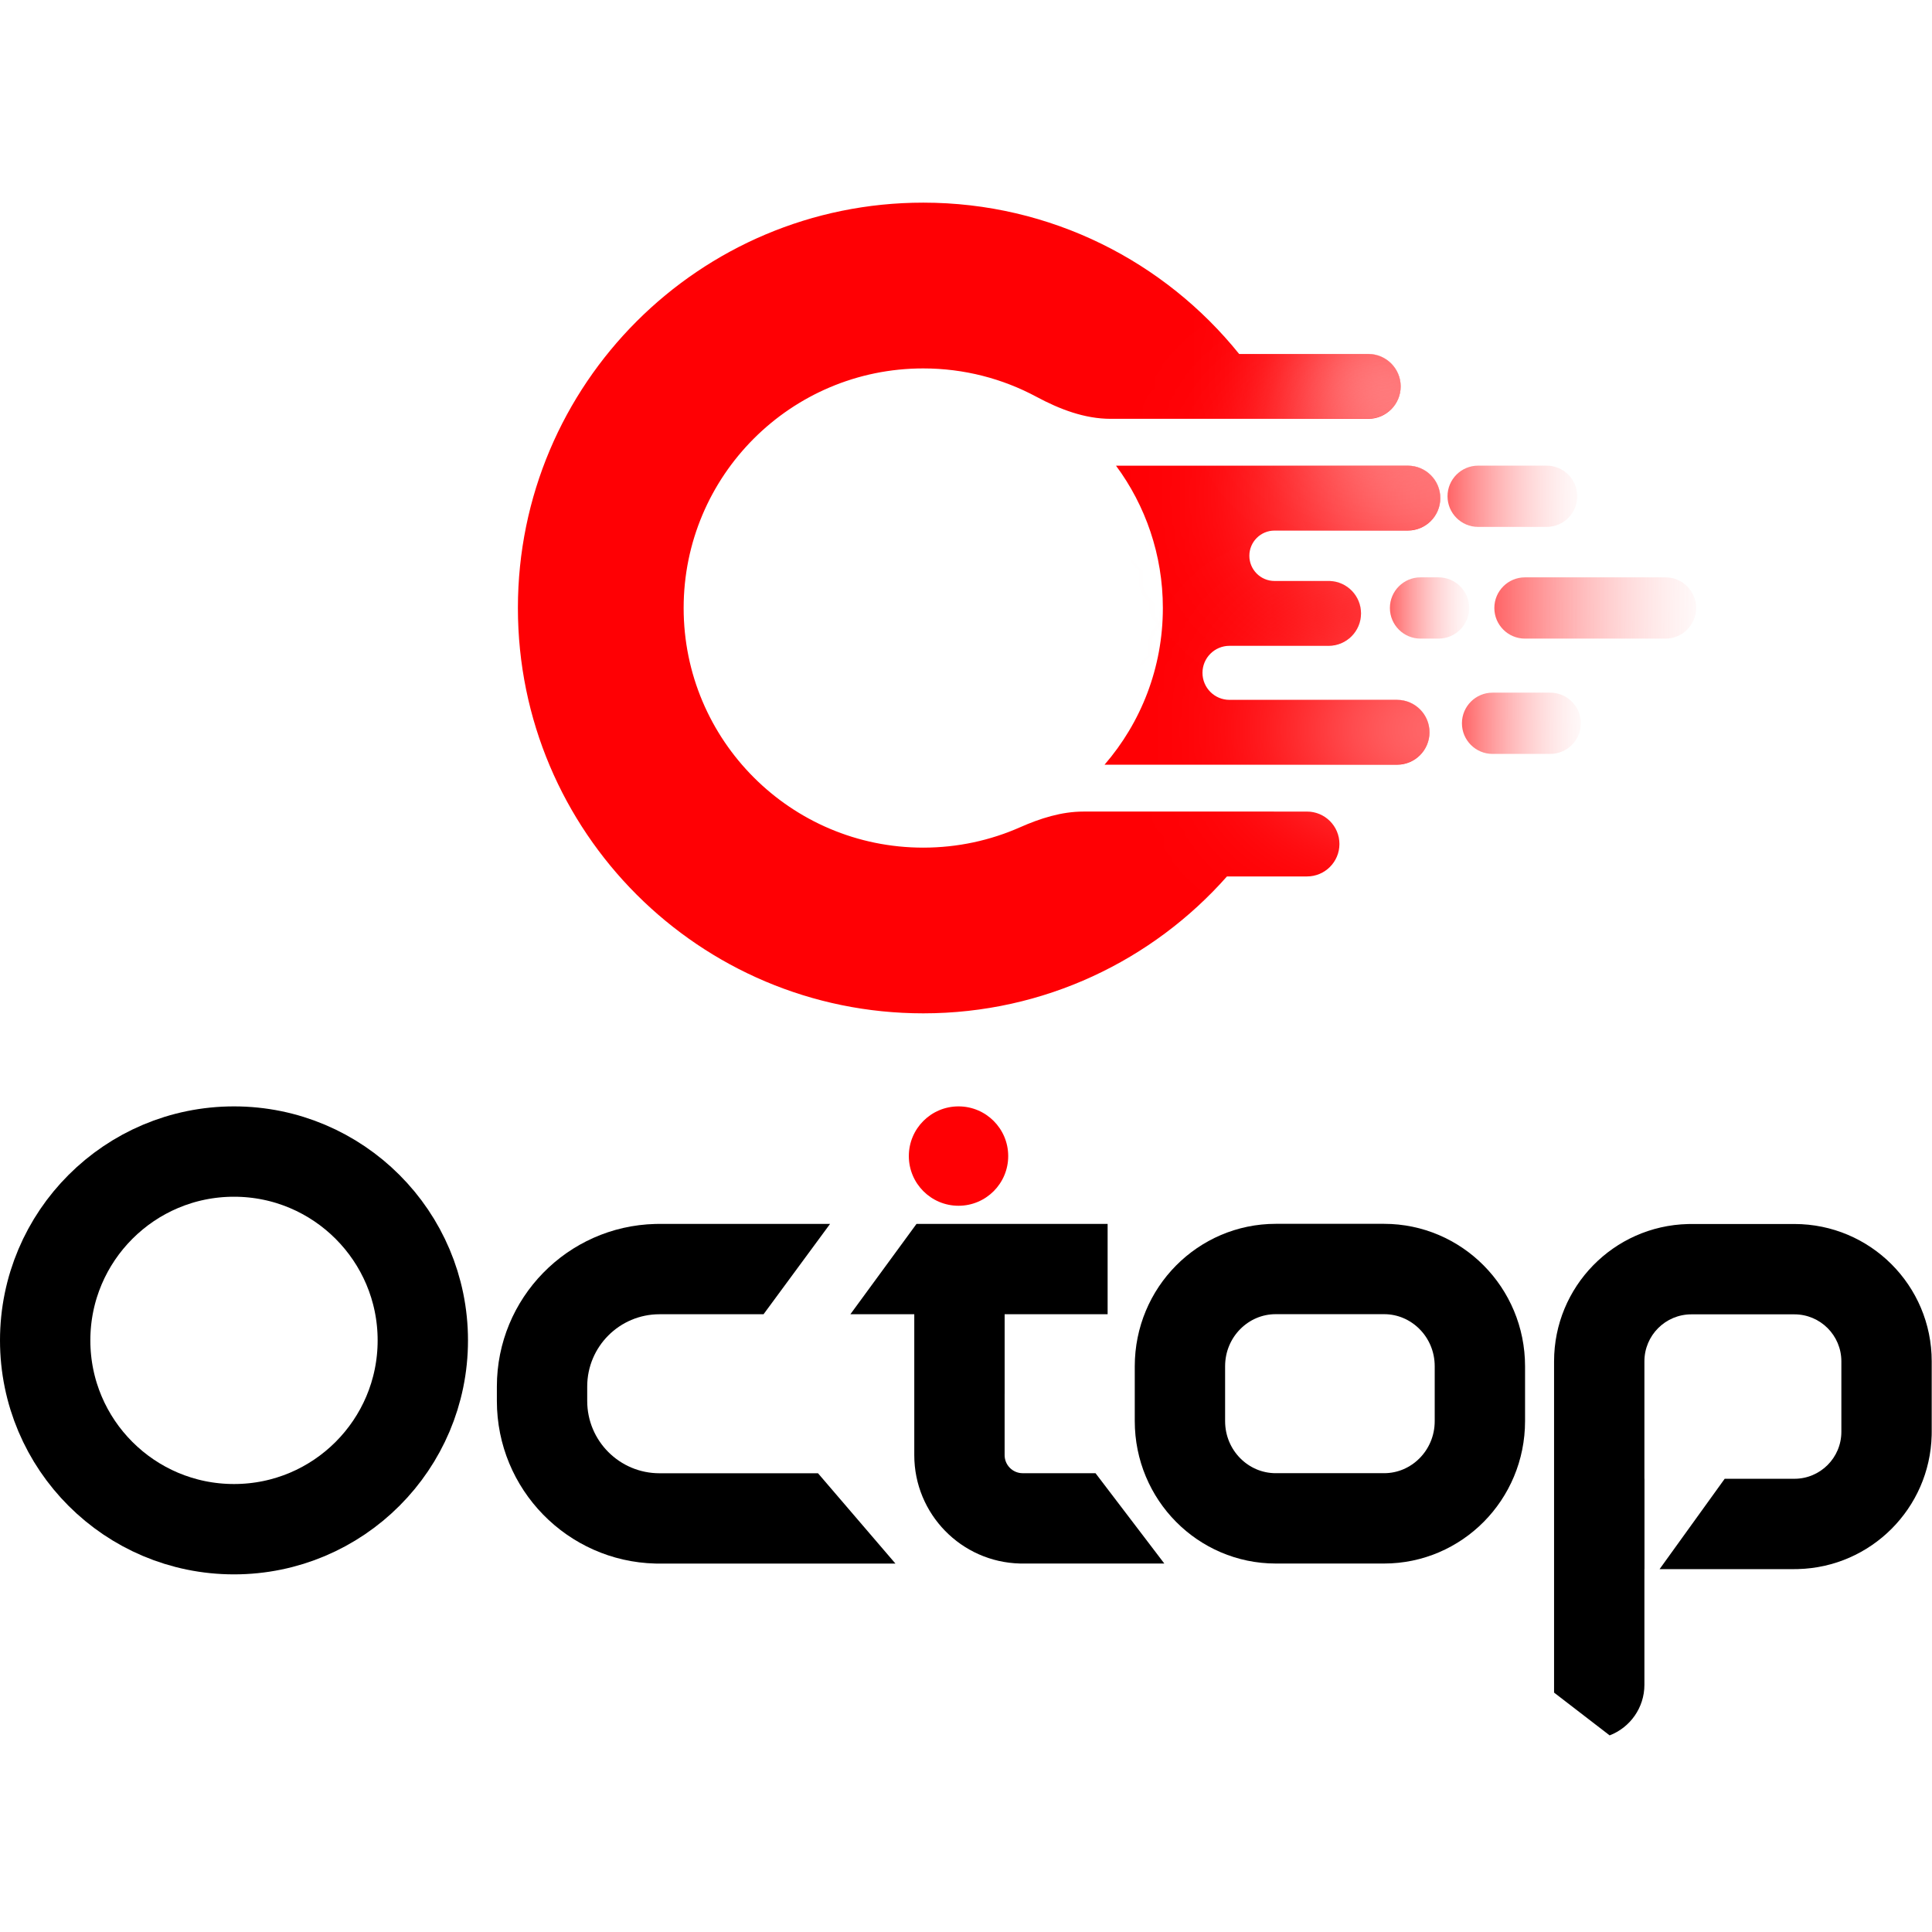
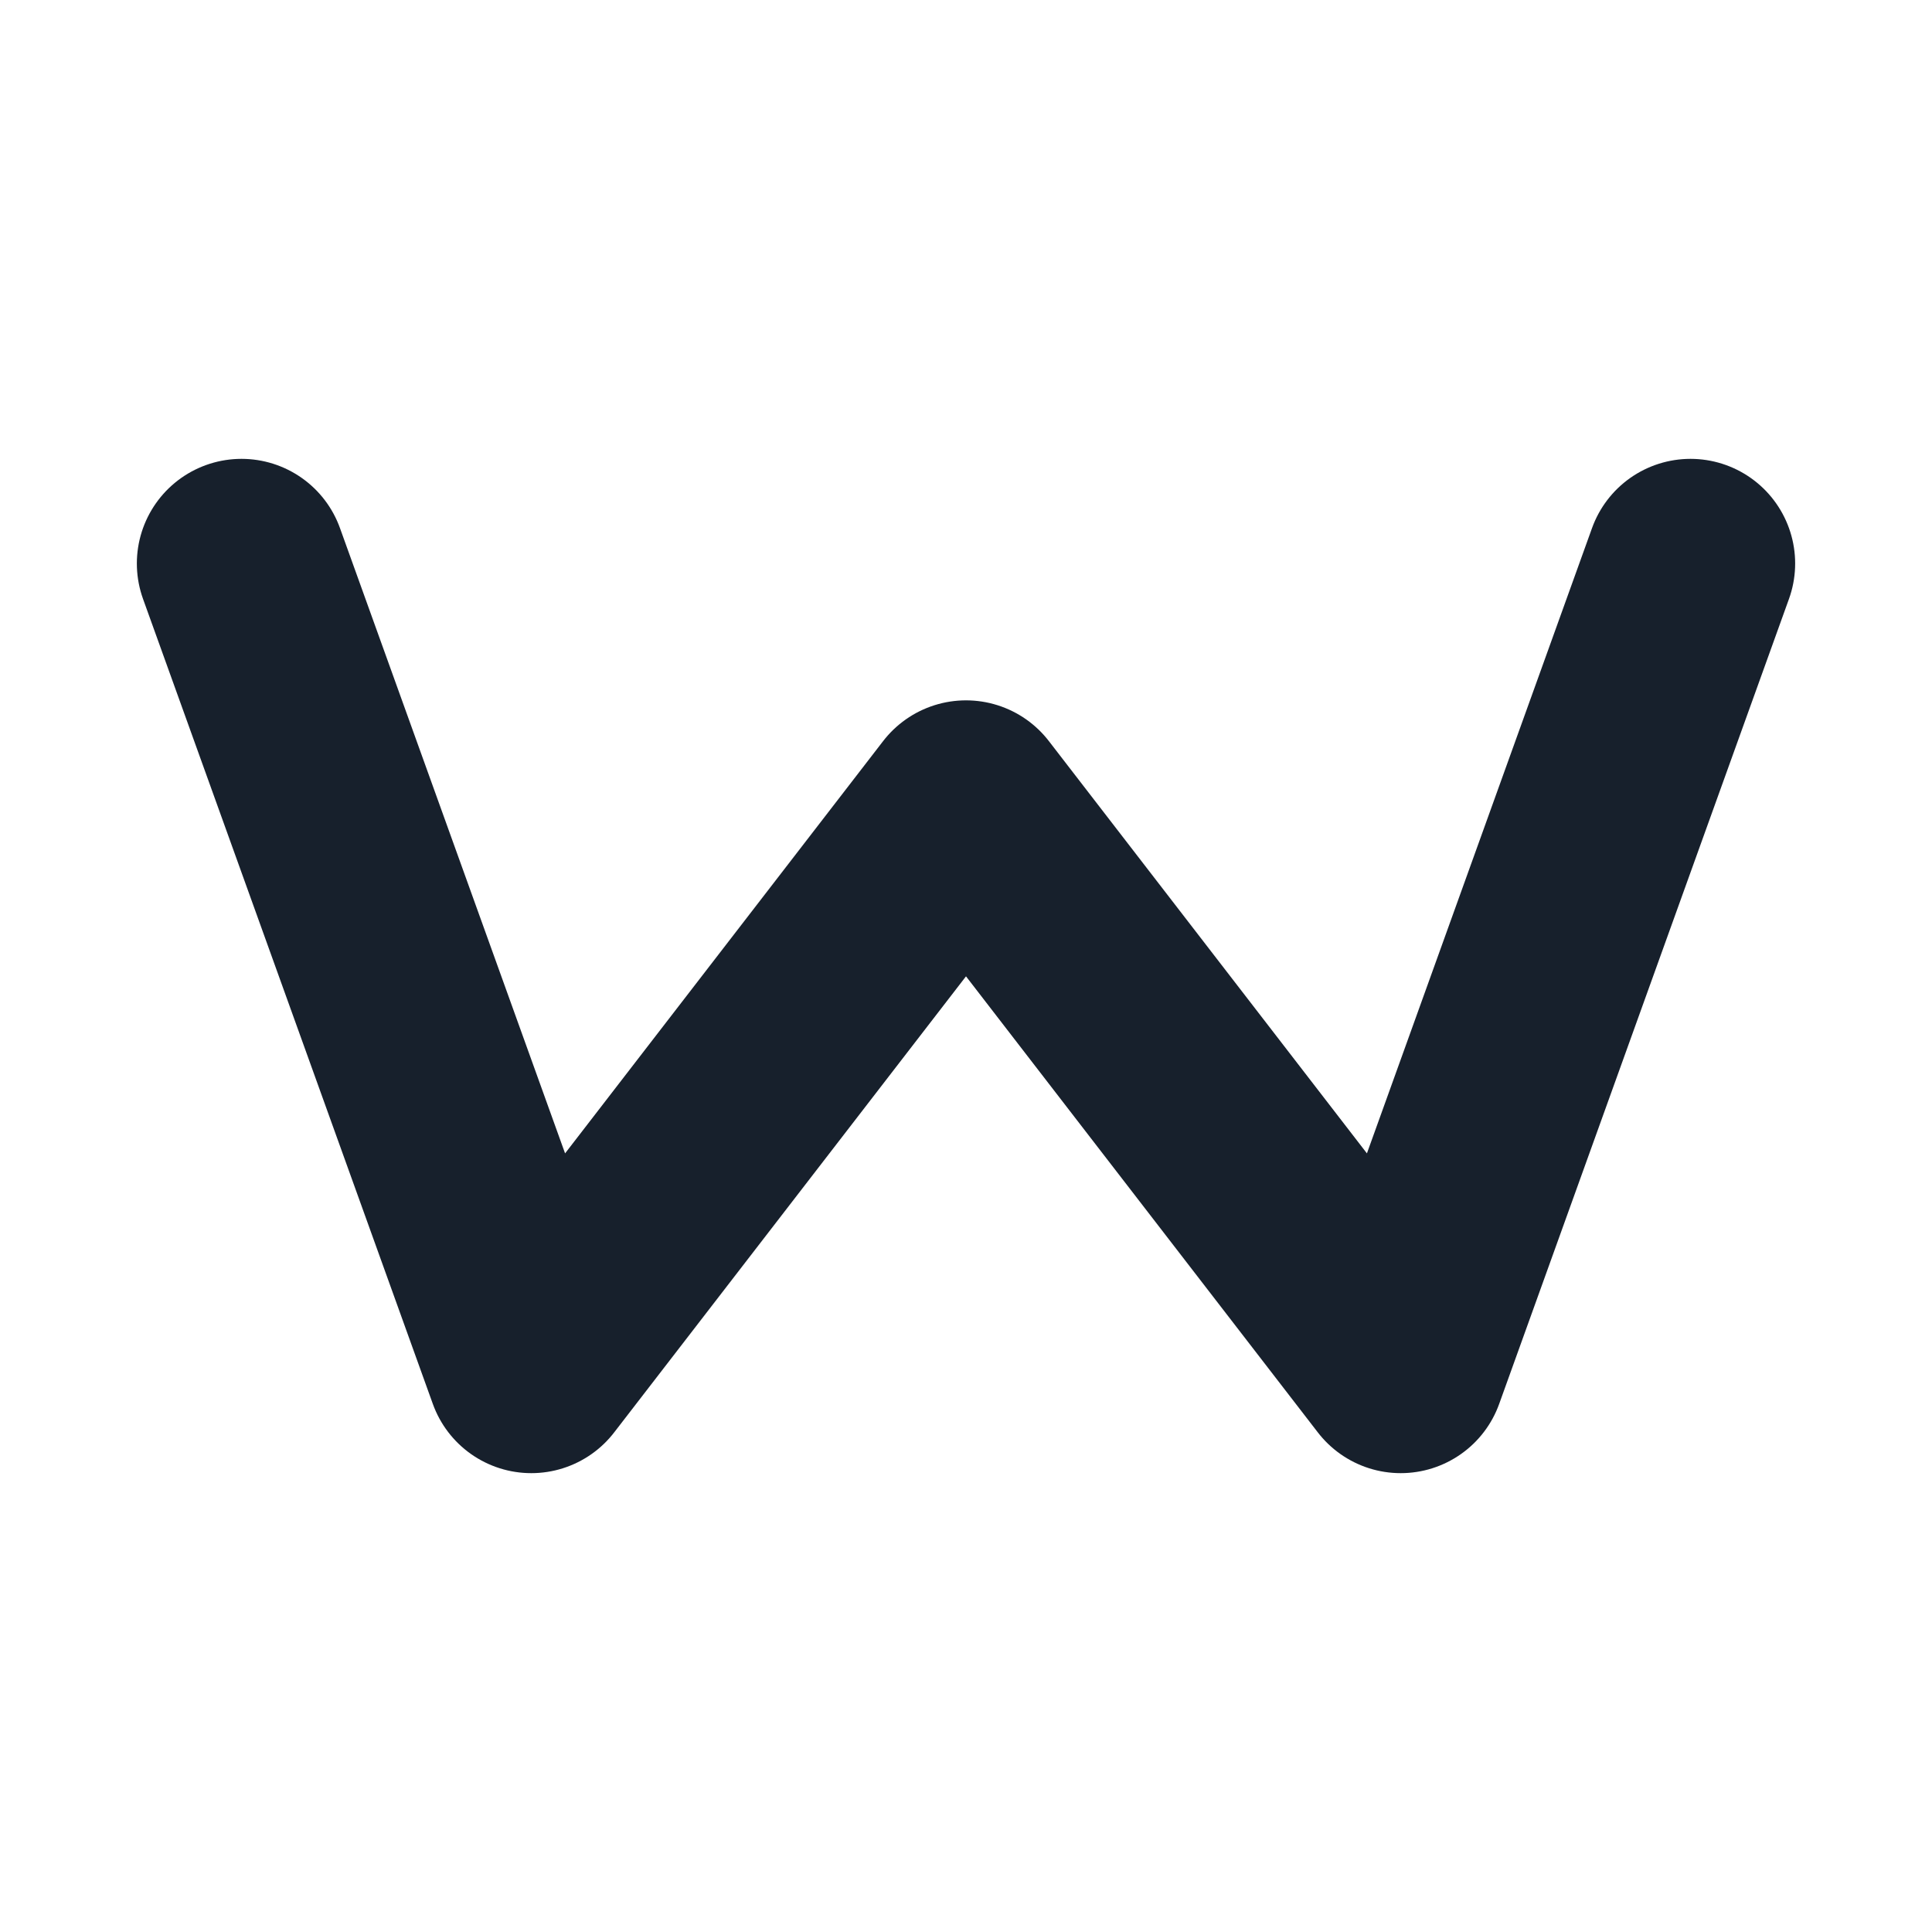
- <svg xmlns="http://www.w3.org/2000/svg" width="512" height="512" viewBox="0 0 512 512" fill="none">
-   <rect x="368.338" y="153.006" width="21.007" height="16.233" rx="8.116" fill="url(#paint0_linear_107_16672)" />
-   <rect x="396.016" y="153.006" width="53.472" height="16.233" rx="8.116" fill="url(#paint1_linear_107_16672)" />
-   <rect x="387.428" y="183.562" width="31.51" height="16.233" rx="8.116" fill="url(#paint2_linear_107_16672)" />
-   <rect x="383.609" y="123.4" width="34.375" height="16.233" rx="8.116" fill="url(#paint3_linear_107_16672)" />
-   <path d="M244.672 53.703C278.512 53.703 308.698 69.351 328.388 93.806H362.599C367.345 93.806 371.193 97.654 371.193 102.4C371.193 107.146 367.345 110.994 362.599 110.994H294.353C287.406 110.994 280.784 108.438 274.664 105.152C265.732 100.356 255.519 97.636 244.671 97.636C209.602 97.636 181.173 126.065 181.173 161.134C181.173 196.203 209.602 224.632 244.671 224.632C253.793 224.632 262.467 222.708 270.307 219.244C275.643 216.886 281.284 215.073 287.118 215.073H337.582C337.581 215.075 337.58 215.077 337.579 215.078H346.367C351.113 215.078 354.961 218.925 354.961 223.671C354.961 228.417 351.113 232.265 346.367 232.265H325.161C305.48 254.516 276.714 268.546 244.672 268.546C185.345 268.546 137.25 220.452 137.25 161.125C137.25 101.798 185.345 53.703 244.672 53.703ZM345.285 123.413H373.103C377.848 123.413 381.696 127.261 381.696 132.007C381.696 136.753 377.849 140.601 373.103 140.601H337.773C334.082 140.601 331.089 143.594 331.089 147.285C331.089 150.977 334.082 153.969 337.773 153.969H352.437C357.021 154.151 360.682 157.925 360.683 162.555C360.683 167.301 356.835 171.148 352.089 171.148H325.83C321.875 171.149 318.669 174.355 318.669 178.31C318.669 182.265 321.875 185.471 325.83 185.472H370.282C375.008 185.496 378.832 189.333 378.832 194.064C378.832 198.81 374.984 202.658 370.238 202.658H343.768L343.767 202.66H292.71C302.342 191.527 308.17 177.011 308.17 161.134C308.17 147.005 303.554 133.955 295.75 123.407H345.282C345.283 123.409 345.284 123.411 345.285 123.413Z" fill="#FF0004" />
-   <mask id="mask0_107_16672" style="mask-type:alpha" maskUnits="userSpaceOnUse" x="137" y="53" width="245" height="216">
-     <path d="M244.703 53.658C278.544 53.658 308.729 69.308 328.419 93.763H362.627C367.373 93.763 371.22 97.611 371.221 102.356C371.221 107.103 367.373 110.95 362.627 110.95H339.733C339.735 110.954 339.737 110.958 339.739 110.962H301.978C298.55 110.962 295.771 113.74 295.771 117.168C295.771 120.596 298.55 123.375 301.978 123.375H345.318L345.319 123.377H373.143C377.888 123.377 381.736 127.225 381.736 131.971C381.736 136.663 377.975 140.474 373.304 140.561H337.799C334.108 140.561 331.115 143.553 331.114 147.244C331.114 150.936 334.107 153.929 337.799 153.929H352.495C357.07 154.122 360.72 157.89 360.721 162.513C360.721 167.259 356.873 171.106 352.127 171.106H351.661C351.661 171.108 351.66 171.111 351.66 171.112H325.859C321.904 171.112 318.698 174.319 318.698 178.274C318.698 182.229 321.904 185.436 325.859 185.436H370.489C375.133 185.553 378.861 189.352 378.861 194.023C378.861 198.769 375.013 202.617 370.268 202.617H343.798C343.796 202.621 343.794 202.624 343.793 202.628H301.978C298.55 202.628 295.771 205.407 295.771 208.835C295.771 212.263 298.55 215.041 301.978 215.041H346.692C351.302 215.197 354.991 218.98 354.991 223.627C354.991 228.373 351.144 232.221 346.397 232.221H325.191C305.51 254.472 276.745 268.502 244.703 268.502C185.376 268.502 137.281 220.407 137.281 161.08C137.282 101.753 185.376 53.658 244.703 53.658ZM243.732 106.197C213.41 106.197 188.828 130.779 188.828 161.102C188.828 191.424 213.41 216.006 243.732 216.006C274.055 216.006 298.637 191.424 298.637 161.102C298.637 130.779 274.055 106.197 243.732 106.197Z" fill="black" />
-   </mask>
-   <g mask="url(#mask0_107_16672)">
-     <g filter="url(#filter0_f_107_16672)">
-       <ellipse cx="366.441" cy="99.283" rx="21.232" ry="16.236" fill="#FFDEDE" fill-opacity="0.8" />
-     </g>
-     <g filter="url(#filter1_f_107_16672)">
-       <ellipse cx="385.58" cy="131.455" rx="47.414" ry="14.456" fill="#FFD1D1" />
-     </g>
-     <g filter="url(#filter2_f_107_16672)">
-       <ellipse cx="386.736" cy="193.325" rx="46.258" ry="13.877" fill="#FFD1D1" />
-     </g>
+ <svg xmlns="http://www.w3.org/2000/svg" width="240" height="240" viewBox="0 0 240 240" fill="none">
+   <g stroke="#17202C" stroke-width="26" stroke-linecap="round" stroke-linejoin="round" fill="none">
+     <polyline points="30,70 66,170 120,100 174,170 210,70" />
  </g>
-   <circle cx="62.011" cy="355.214" r="50.039" stroke="black" stroke-width="23.942" />
-   <path d="M338.074 336.299H366.806C380.702 336.299 392.185 347.721 392.185 362.08V376.6C392.185 390.959 380.702 402.38 366.806 402.38H338.074C324.178 402.38 312.695 390.959 312.695 376.6V362.08C312.695 347.721 324.178 336.299 338.074 336.299Z" stroke="black" stroke-width="23.942" />
-   <path d="M202.347 348.29H174.772C164.194 348.29 155.618 356.866 155.618 367.444V371.274C155.618 381.853 164.194 390.429 174.772 390.429H216.78L237.309 414.371H174.772L173.66 414.356C150.373 413.767 131.676 394.704 131.676 371.274V367.444C131.676 344.015 150.373 324.951 173.66 324.361L174.772 324.348H219.978L202.347 348.29Z" fill="black" />
-   <path d="M266.24 369.345H266.235V385.625C266.236 388.269 268.379 390.414 271.023 390.414H290.324L308.562 414.356H271.023L270.282 414.347C254.757 413.953 242.293 401.245 242.293 385.625V345.402H266.24V369.345Z" fill="black" />
-   <circle cx="254.018" cy="306.371" r="13.168" fill="#FF0004" />
-   <path d="M293.532 348.29H225.359L242.883 324.348H293.532V348.29Z" fill="black" />
-   <path d="M475.53 324.373C495.629 324.373 511.923 340.667 511.923 360.766V379.44L511.911 380.38C511.42 399.732 495.822 415.331 476.47 415.821L475.53 415.833H439.81L457.059 391.891H475.53C482.406 391.891 487.98 386.316 487.98 379.44V360.766C487.98 353.89 482.406 348.315 475.53 348.315H448.236C441.36 348.315 435.786 353.89 435.786 360.766V391.891H435.803V415.83L435.804 415.833H435.786V446.48C435.786 452.598 431.961 457.822 426.572 459.894L411.844 448.556V360.766C411.844 340.981 427.632 324.883 447.297 324.385L448.236 324.373H475.53Z" fill="black" />
-   <defs>
-     <filter id="filter0_f_107_16672" x="316.563" y="54.401" width="99.756" height="89.764" filterUnits="userSpaceOnUse" color-interpolation-filters="sRGB">
-       <feFlood flood-opacity="0" result="BackgroundImageFix" />
-       <feBlend mode="normal" in="SourceGraphic" in2="BackgroundImageFix" result="shape" />
-       <feGaussianBlur stdDeviation="14.323" result="effect1_foregroundBlur_107_16672" />
-     </filter>
-     <filter id="filter1_f_107_16672" x="299.972" y="78.806" width="171.217" height="105.299" filterUnits="userSpaceOnUse" color-interpolation-filters="sRGB">
-       <feFlood flood-opacity="0" result="BackgroundImageFix" />
-       <feBlend mode="normal" in="SourceGraphic" in2="BackgroundImageFix" result="shape" />
-       <feGaussianBlur stdDeviation="19.097" result="effect1_foregroundBlur_107_16672" />
-     </filter>
-     <filter id="filter2_f_107_16672" x="302.284" y="141.253" width="168.904" height="104.143" filterUnits="userSpaceOnUse" color-interpolation-filters="sRGB">
-       <feFlood flood-opacity="0" result="BackgroundImageFix" />
-       <feBlend mode="normal" in="SourceGraphic" in2="BackgroundImageFix" result="shape" />
-       <feGaussianBlur stdDeviation="19.097" result="effect1_foregroundBlur_107_16672" />
-     </filter>
-     <linearGradient id="paint0_linear_107_16672" x1="393.202" y1="161.014" x2="368.338" y2="161.055" gradientUnits="userSpaceOnUse">
-       <stop stop-color="#FFE7E7" stop-opacity="0" />
-       <stop offset="1" stop-color="#FF6466" />
-     </linearGradient>
-     <linearGradient id="paint1_linear_107_16672" x1="459.306" y1="161.014" x2="396.016" y2="161.275" gradientUnits="userSpaceOnUse">
-       <stop stop-color="#FFE7E7" stop-opacity="0" />
-       <stop offset="1" stop-color="#FF6466" />
-     </linearGradient>
-     <linearGradient id="paint2_linear_107_16672" x1="424.724" y1="191.571" x2="387.428" y2="191.662" gradientUnits="userSpaceOnUse">
-       <stop stop-color="#FFE7E7" stop-opacity="0" />
-       <stop offset="1" stop-color="#FF6466" />
-     </linearGradient>
-     <linearGradient id="paint3_linear_107_16672" x1="424.296" y1="131.409" x2="383.609" y2="131.517" gradientUnits="userSpaceOnUse">
-       <stop stop-color="#FFE7E7" stop-opacity="0" />
-       <stop offset="1" stop-color="#FF6466" />
-     </linearGradient>
-   </defs>
</svg>
